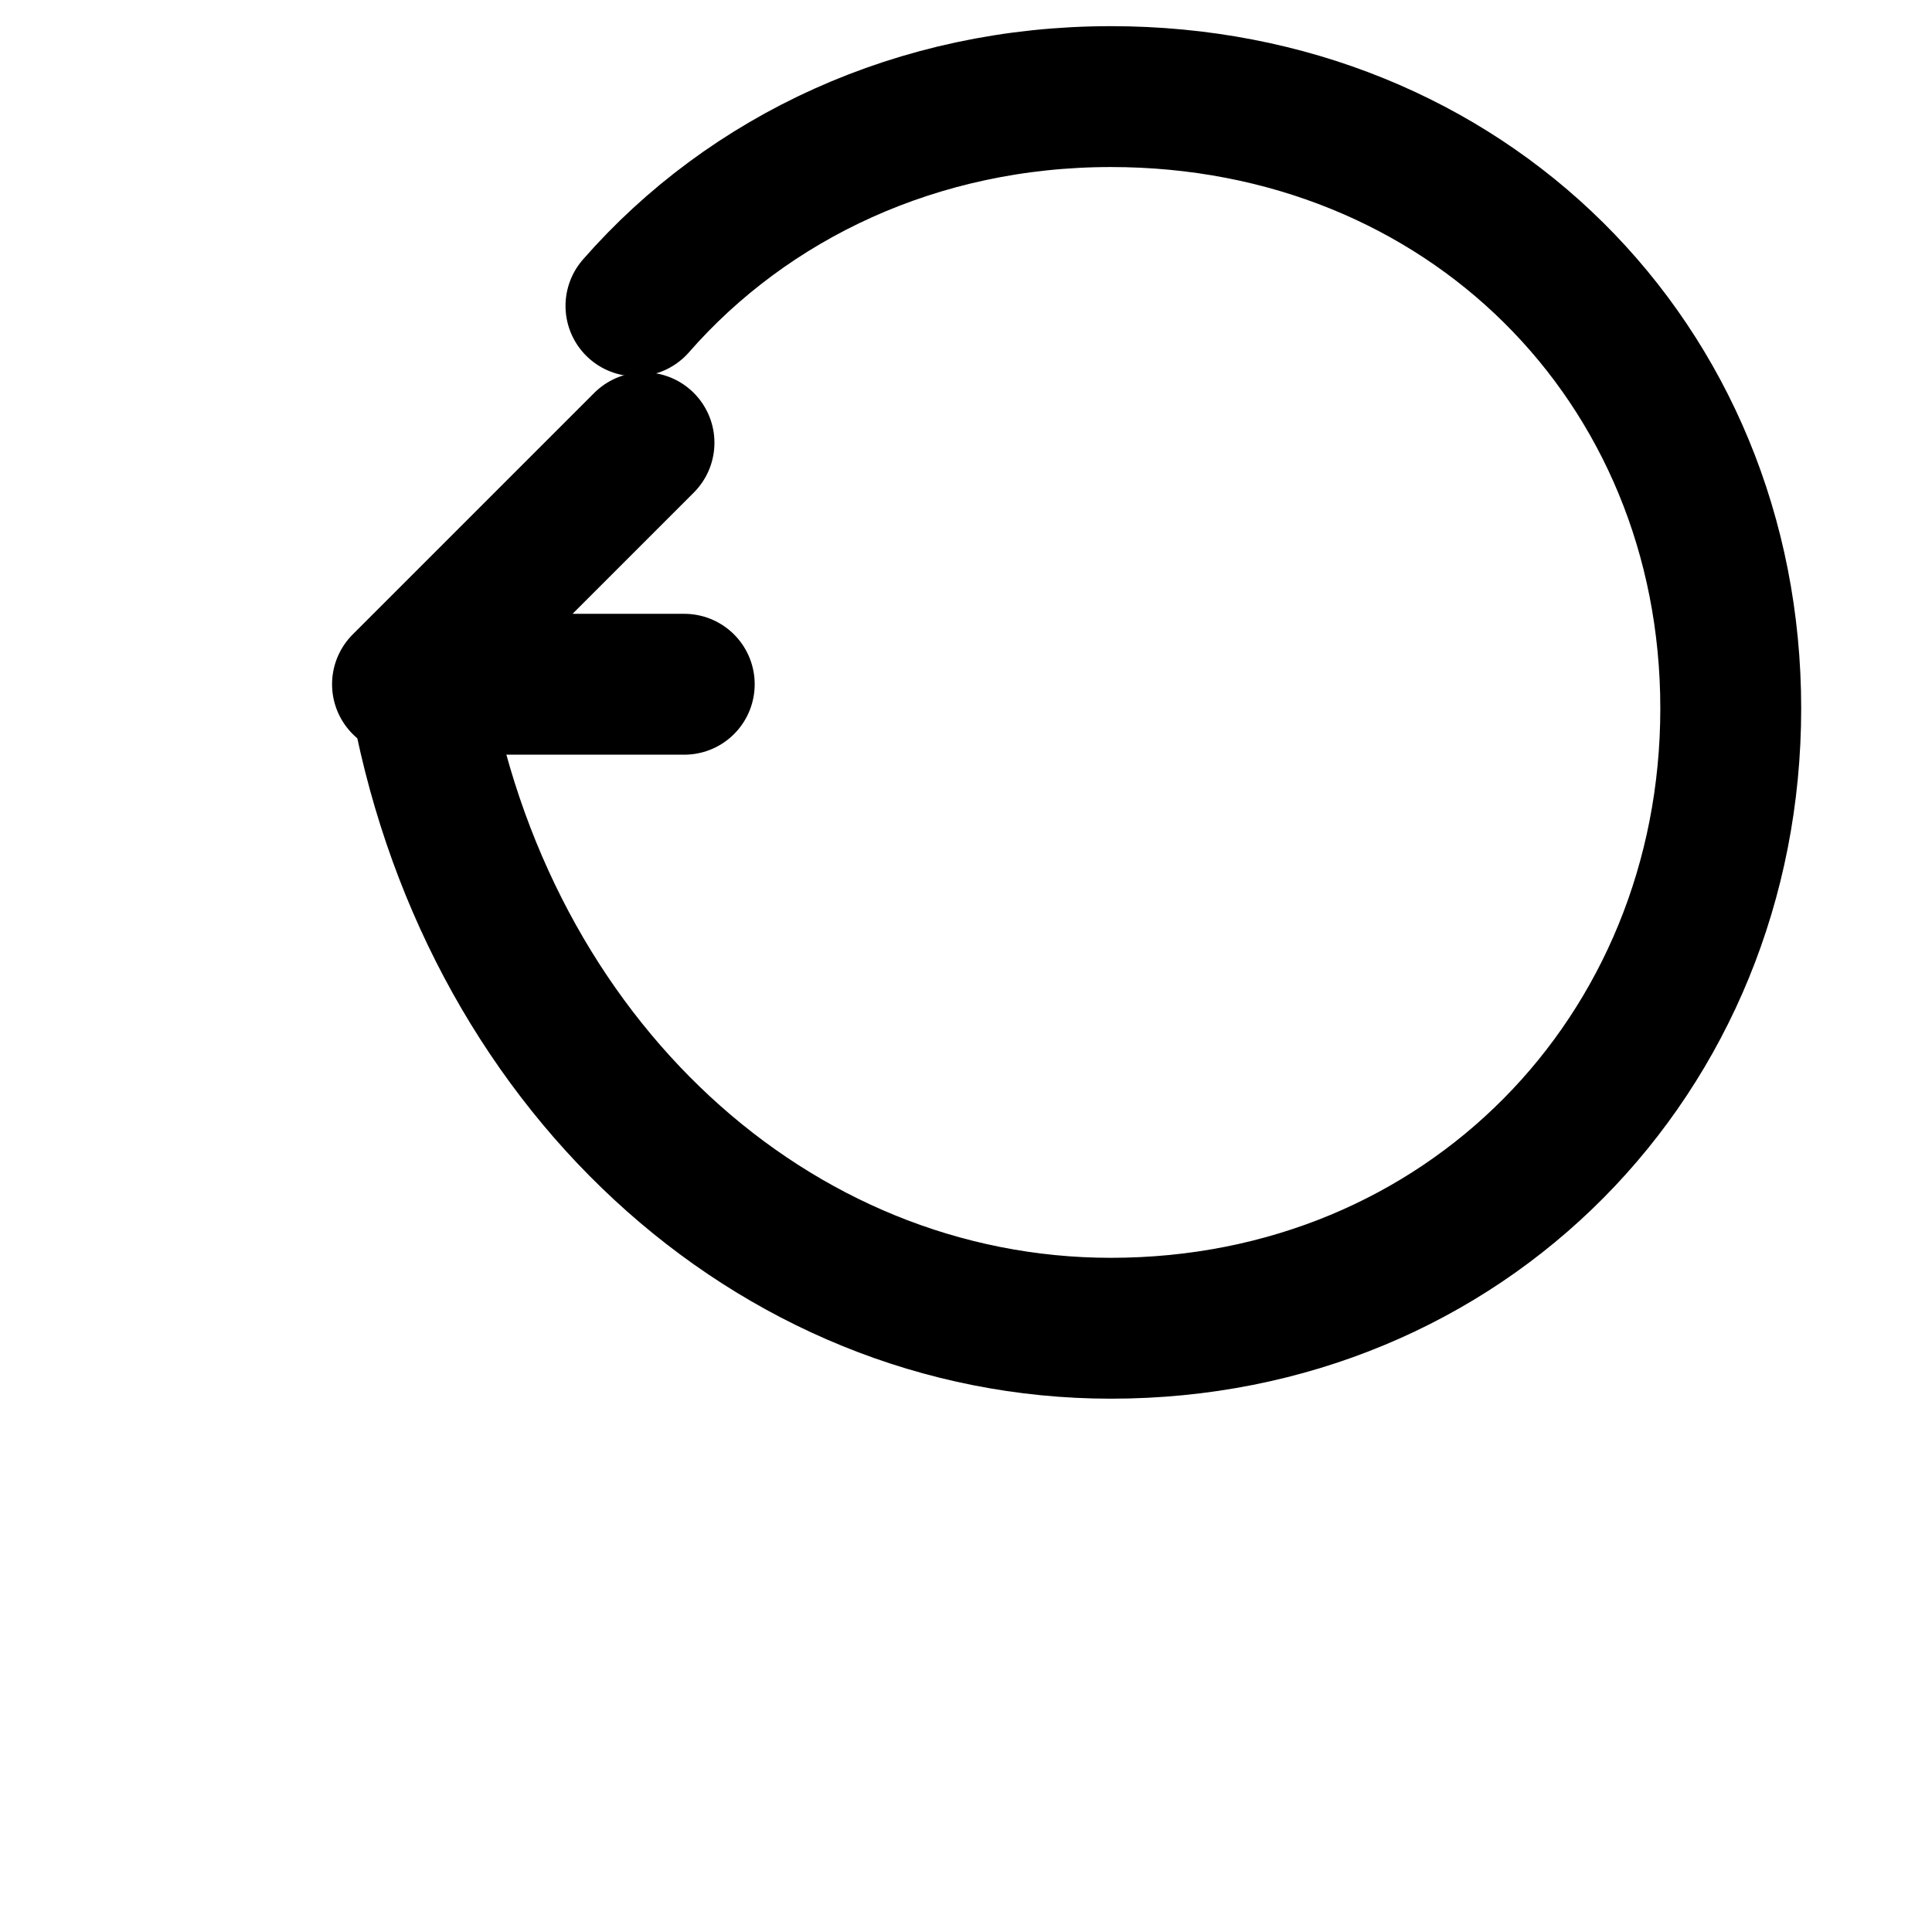
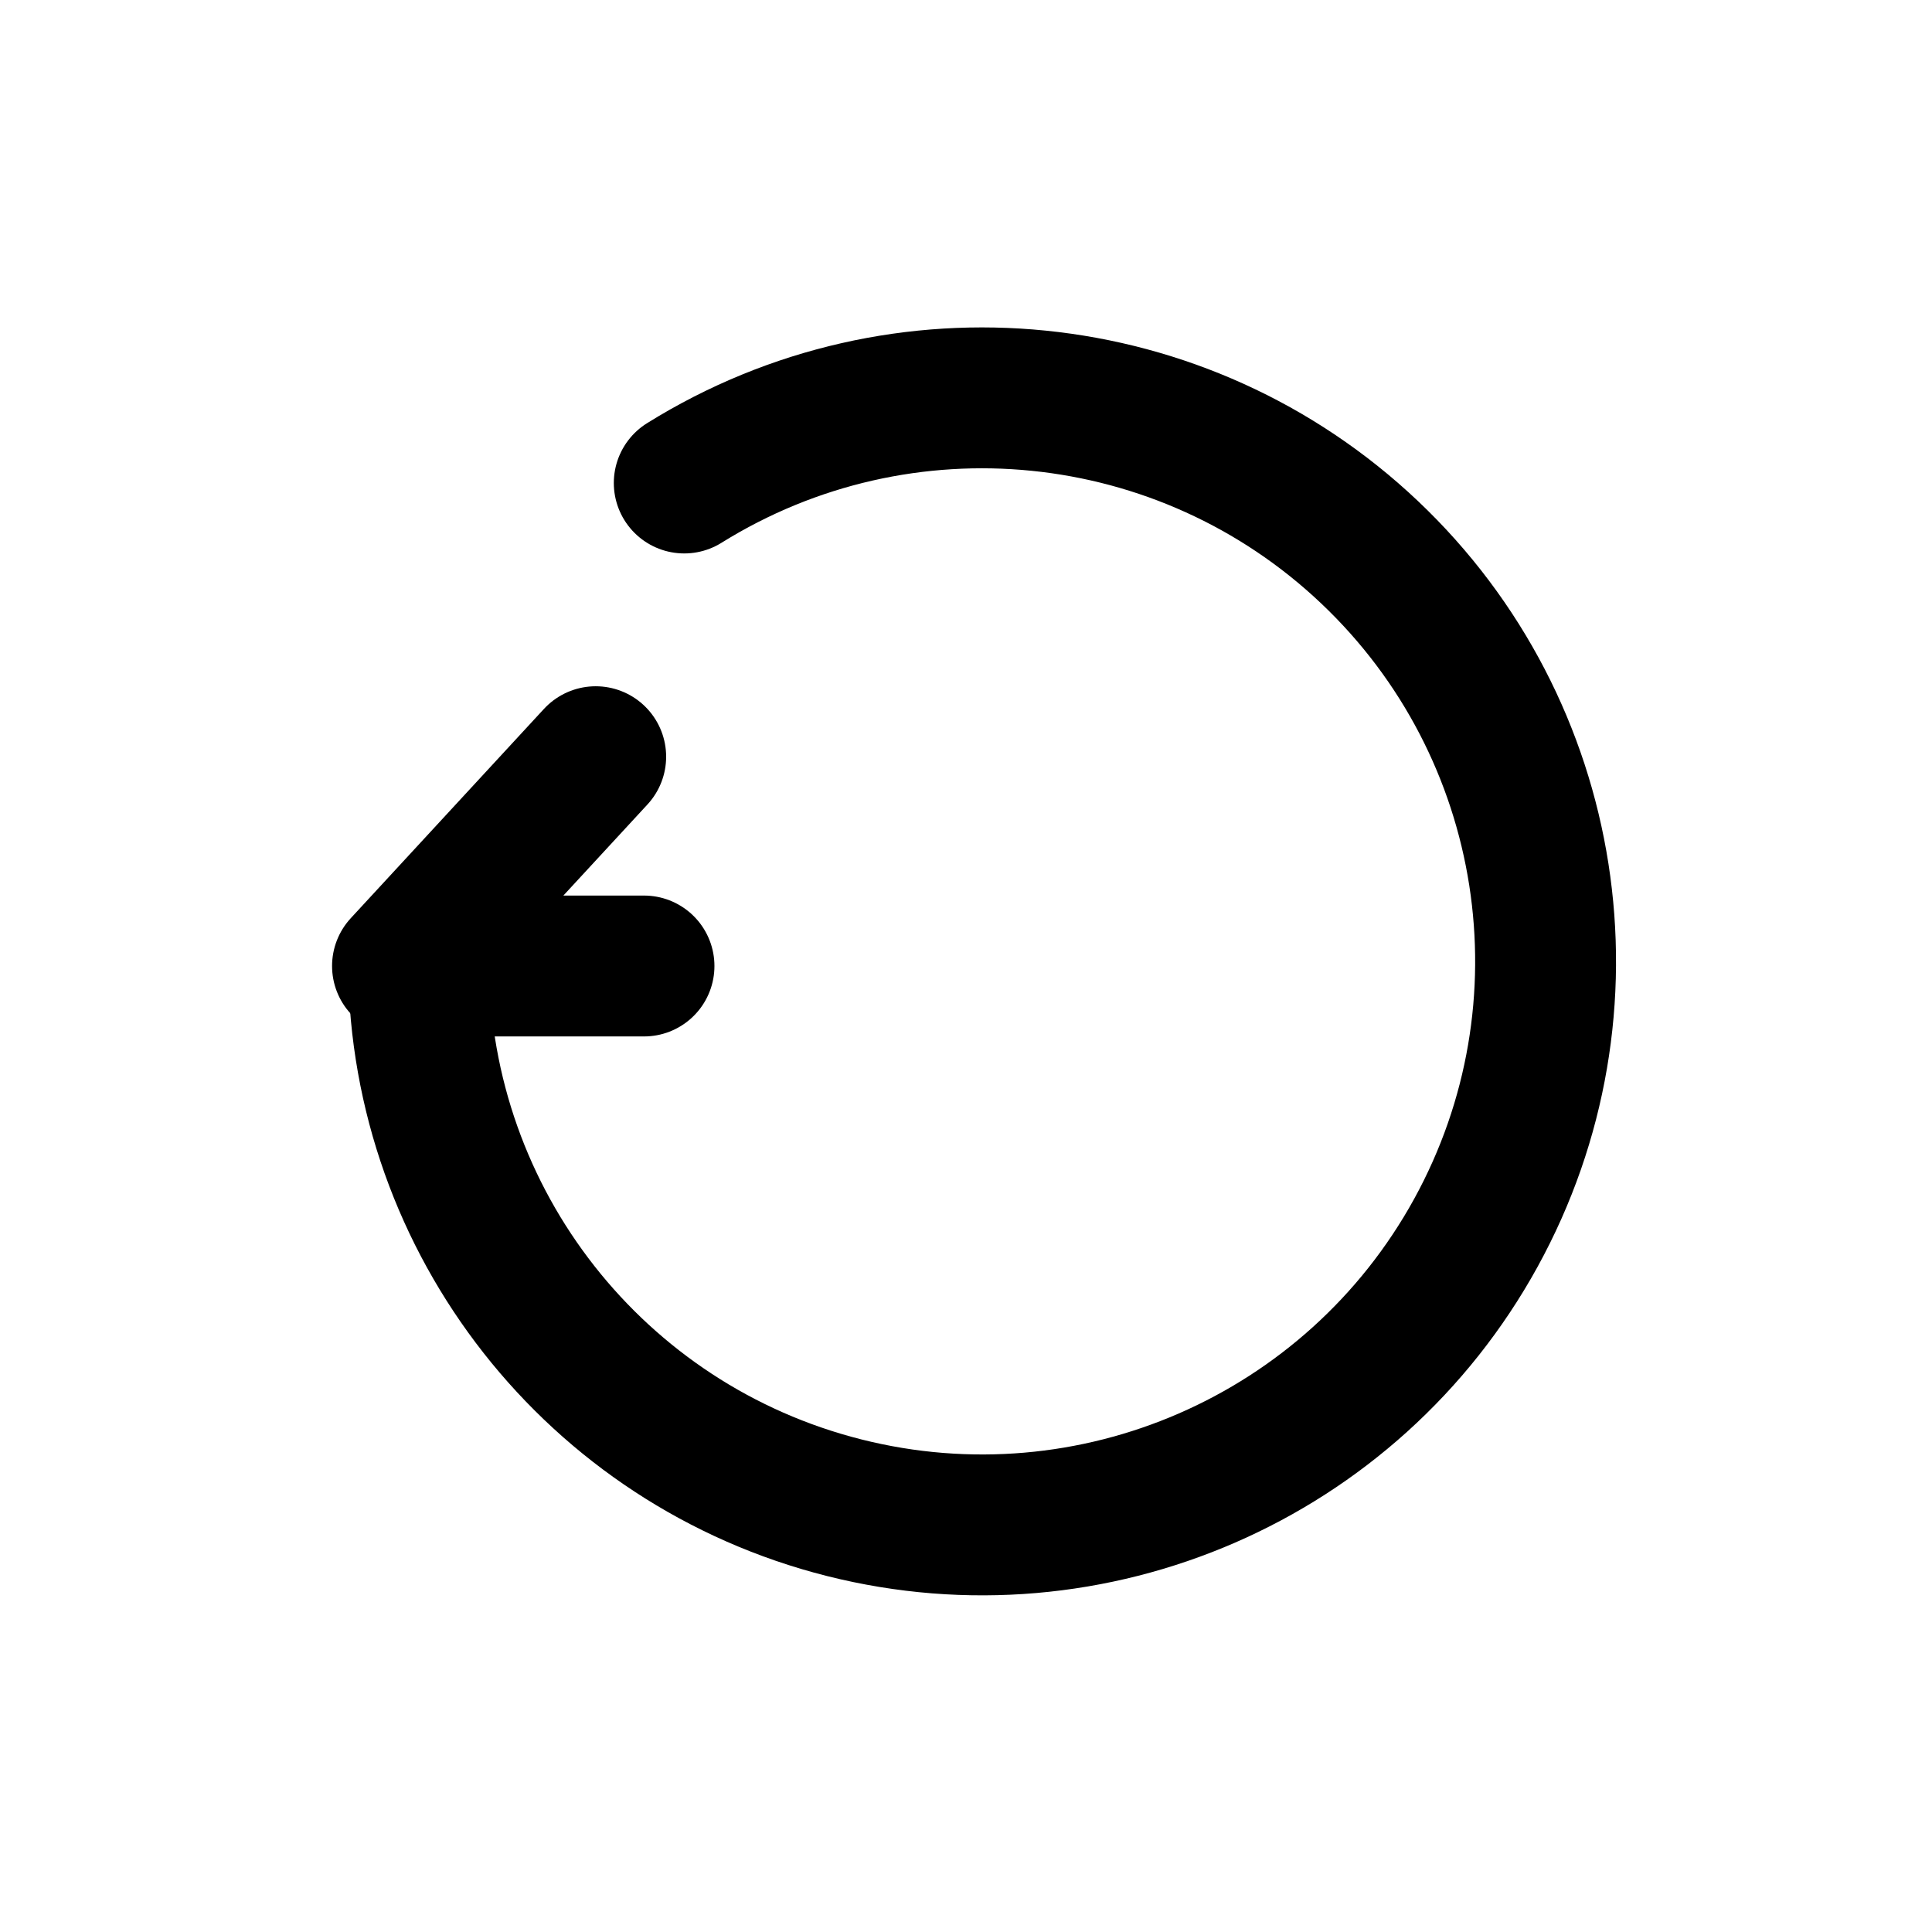
- <svg xmlns="http://www.w3.org/2000/svg" viewBox="0 0 24 24" fill="none" stroke="#000" stroke-width="1.75" stroke-linecap="round" stroke-linejoin="round">
-   <path d="M8.5 8.5H5L8 5.5" />
-   <path d="M5.2 8.5C6 13.2 9.6 16.5 13.8 16.5 18.2 16.5 21.5 13.1 21.5 8.8c0-4.3-3.3-7.6-7.7-7.6-2.4 0-4.5 1-5.9 2.6" />
+ <svg xmlns="http://www.w3.org/2000/svg" width="24" height="24" viewBox="0 0 24 24" fill="none" stroke="#000" stroke-width="1.75" stroke-linecap="round" stroke-linejoin="round">
+   <path d="M8 12H5L7.4 9.4" />
+   <path d="M5.2 12A7 7 0 1 0 8.5 6" />
</svg>
